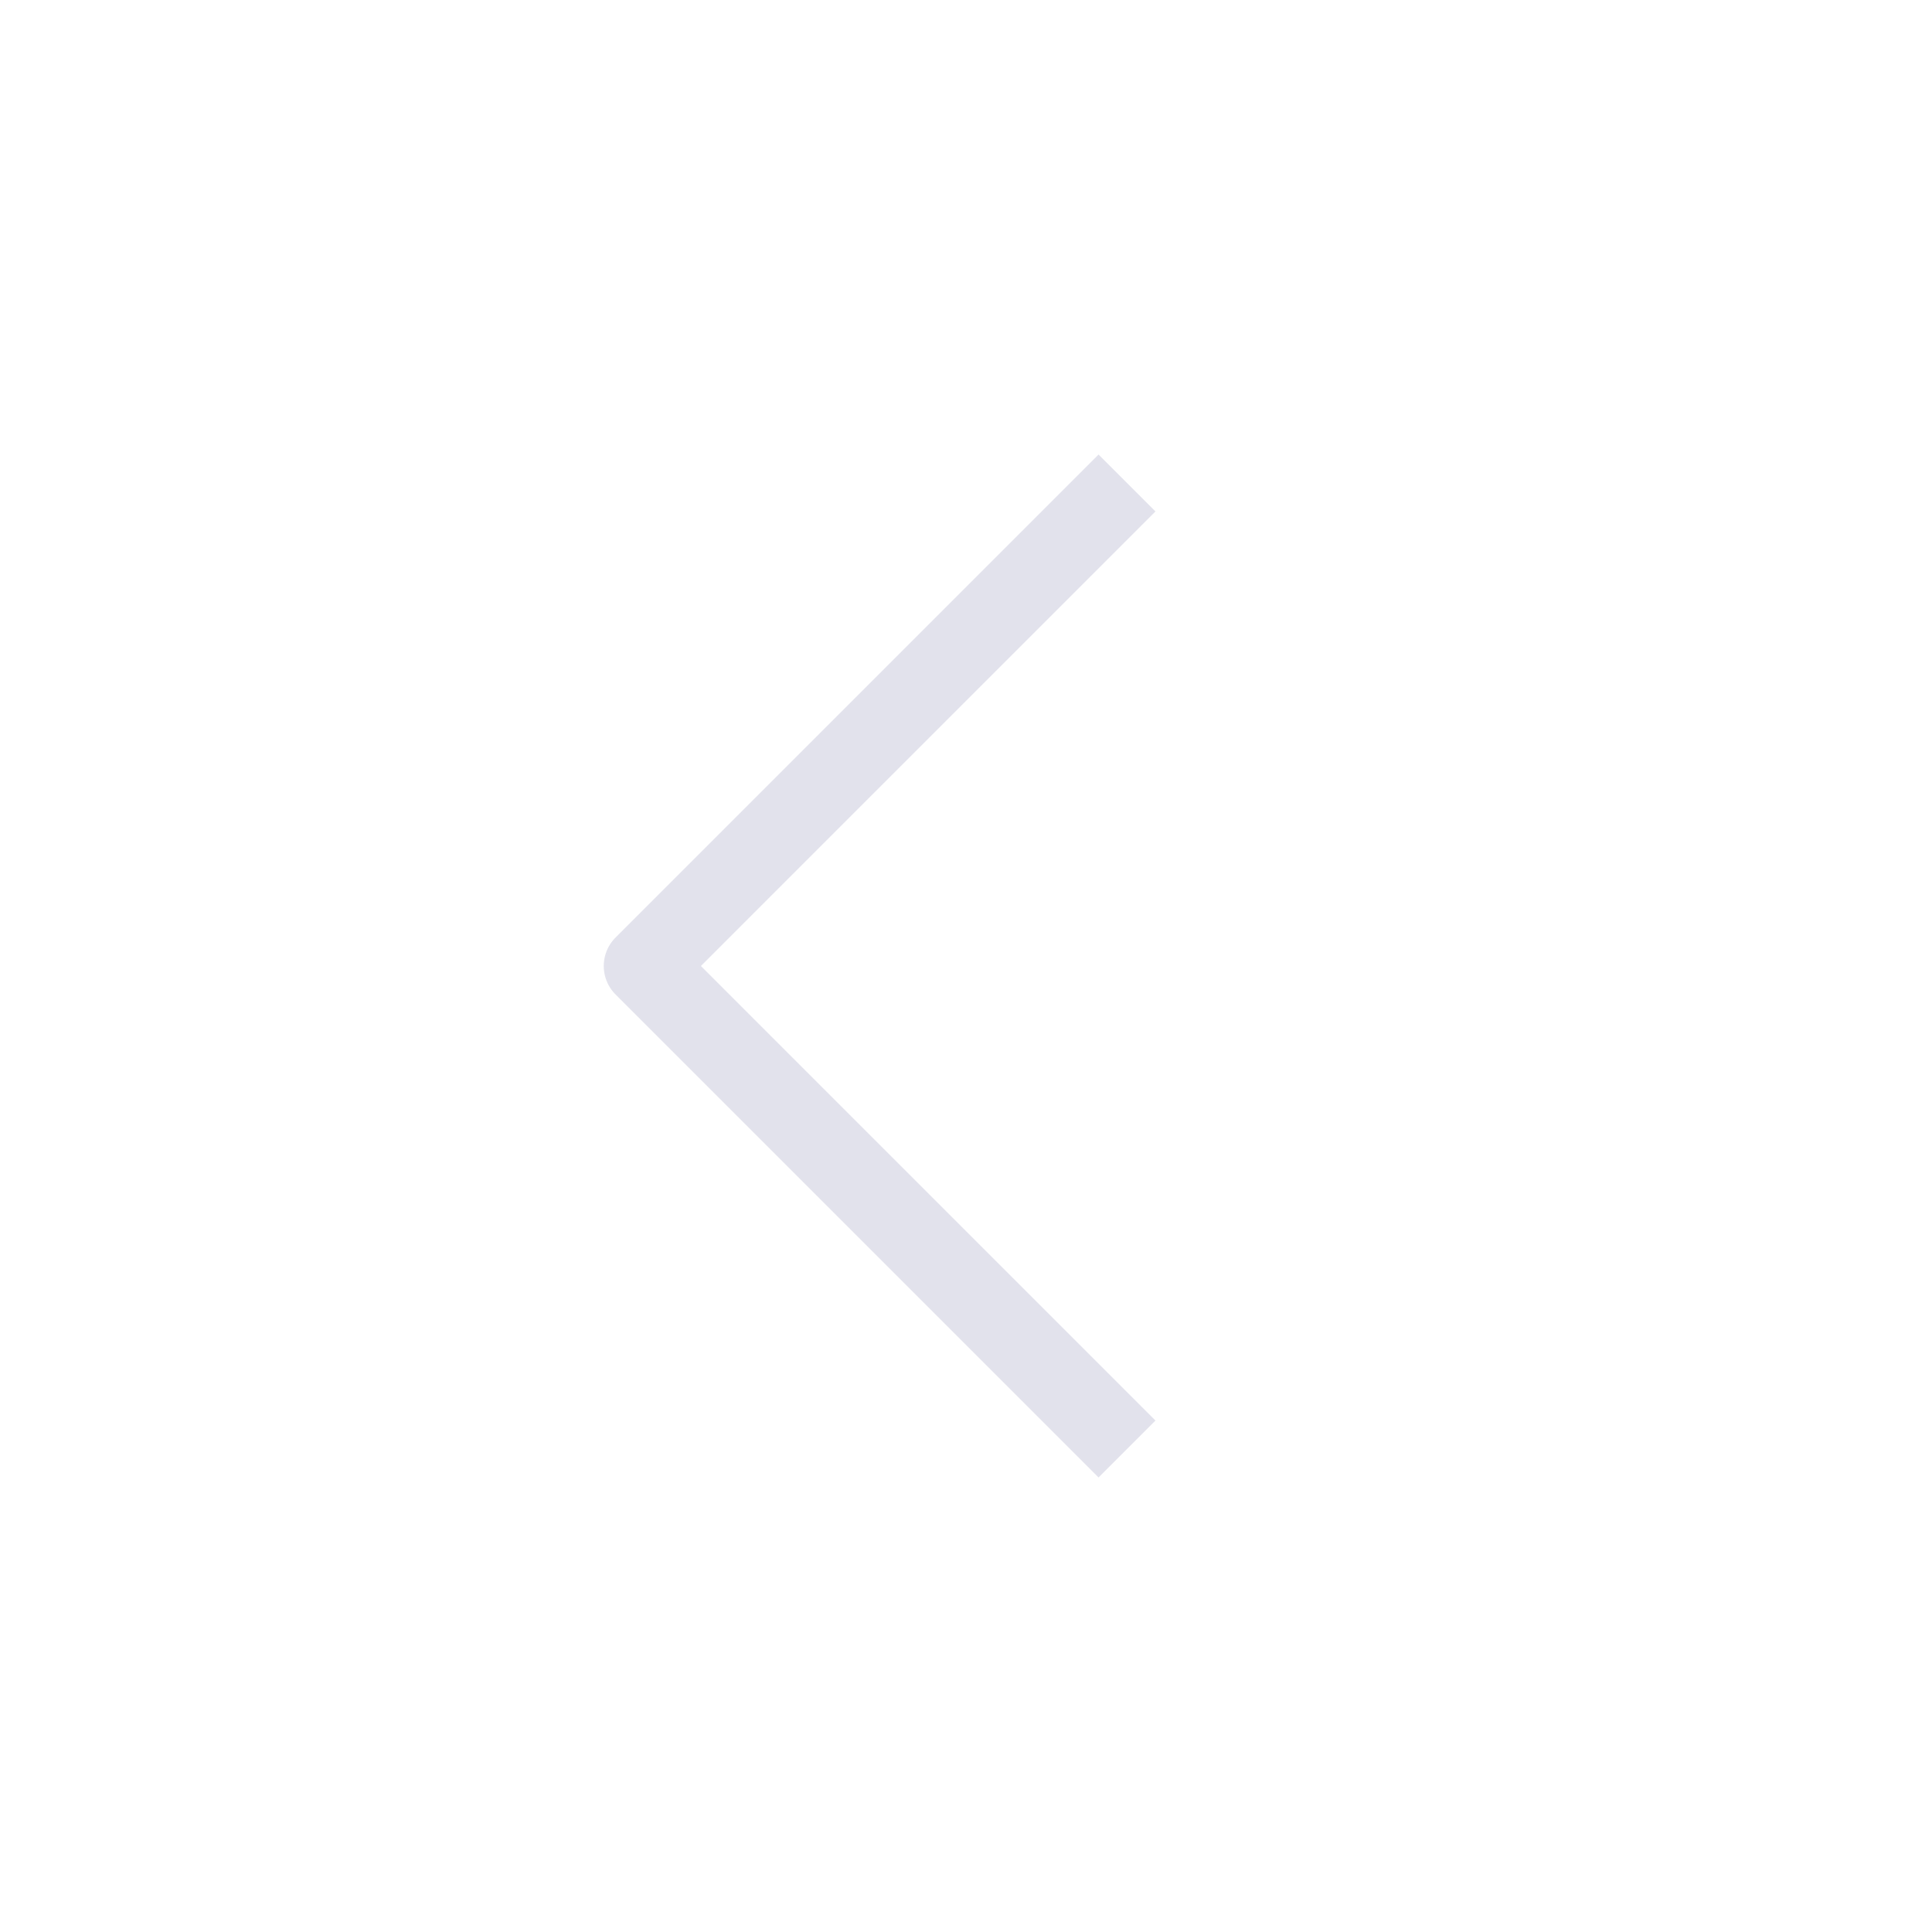
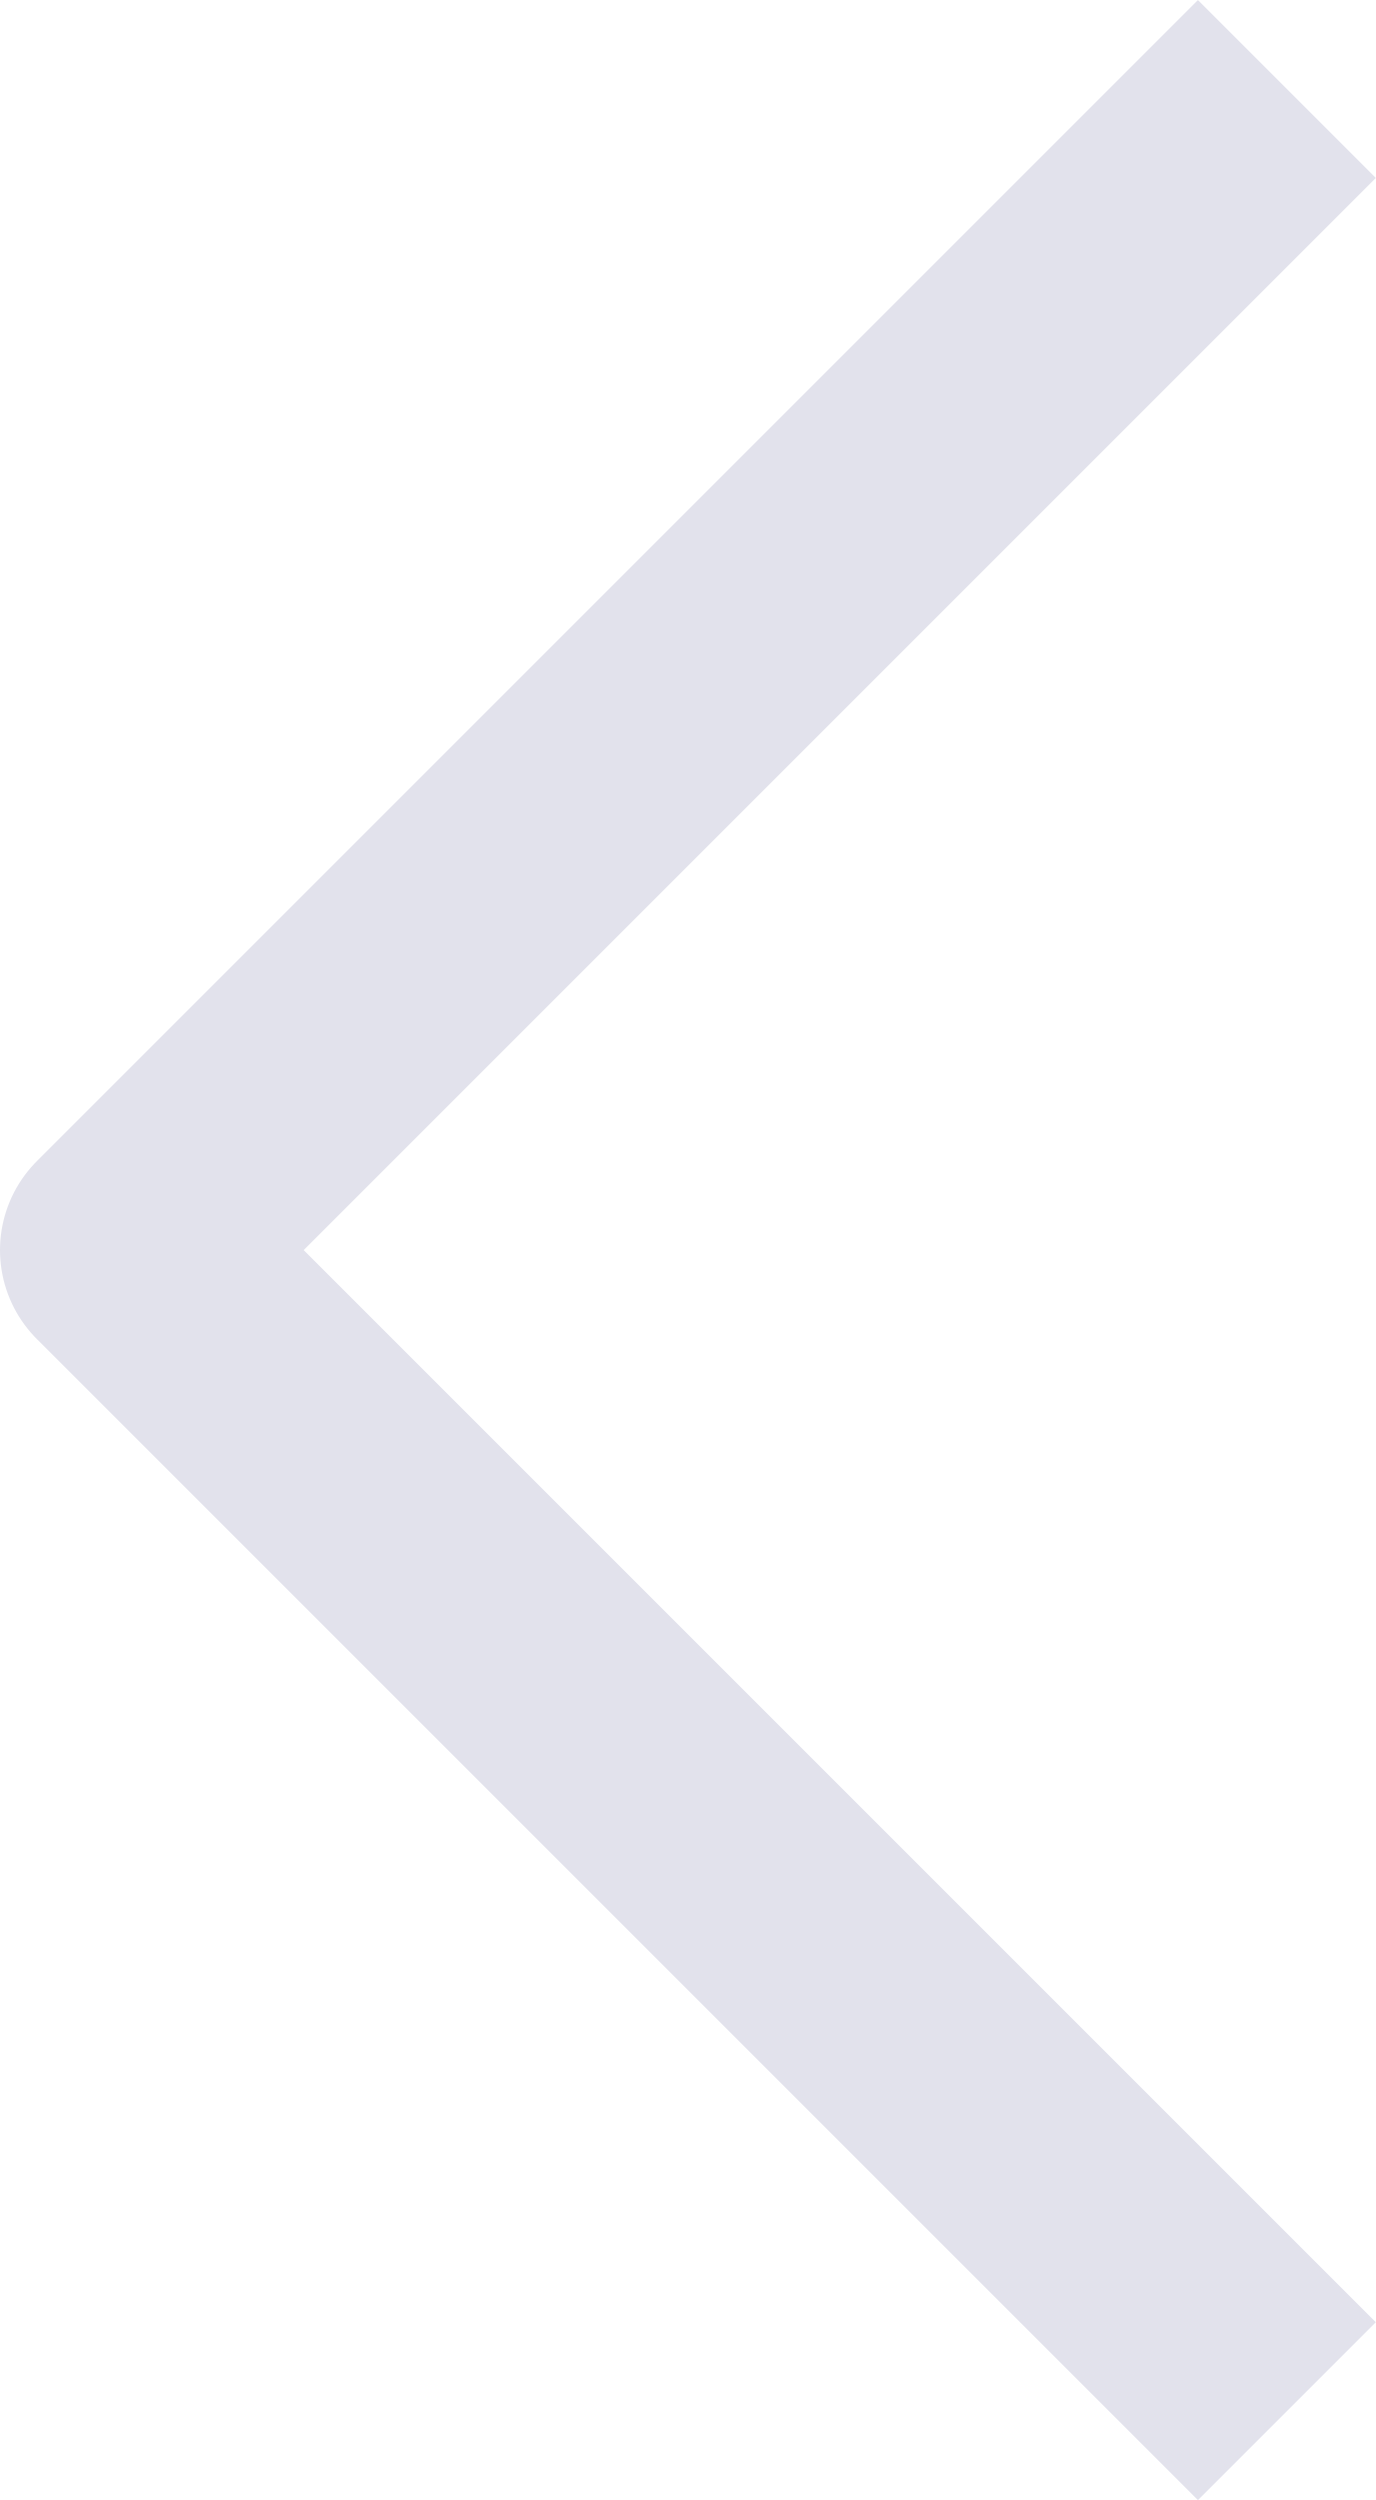
- <svg xmlns="http://www.w3.org/2000/svg" preserveAspectRatio="none" overflow="visible" style="display: block;" width="24" height="24" viewBox="0 0 24 24" fill="none">
-   <g id="Light / Arrows / Chevron-left">
-     <path id="Icon" d="M14 18L8 12L14 6" stroke="#E2E2EC" stroke-linejoin="round" />
-   </g>
+ <svg xmlns="http://www.w3.org/2000/svg" preserveAspectRatio="none" overflow="visible" style="display: block;" width="7.11" height="12.919" viewBox="0 0 7.11 12.919" fill="none">
+   <path id="Icon" d="M6.65 12.46L0.65 6.46L6.65 0.46" stroke="#E2E2EC" stroke-width="1.3" stroke-linejoin="round" />
</svg>
